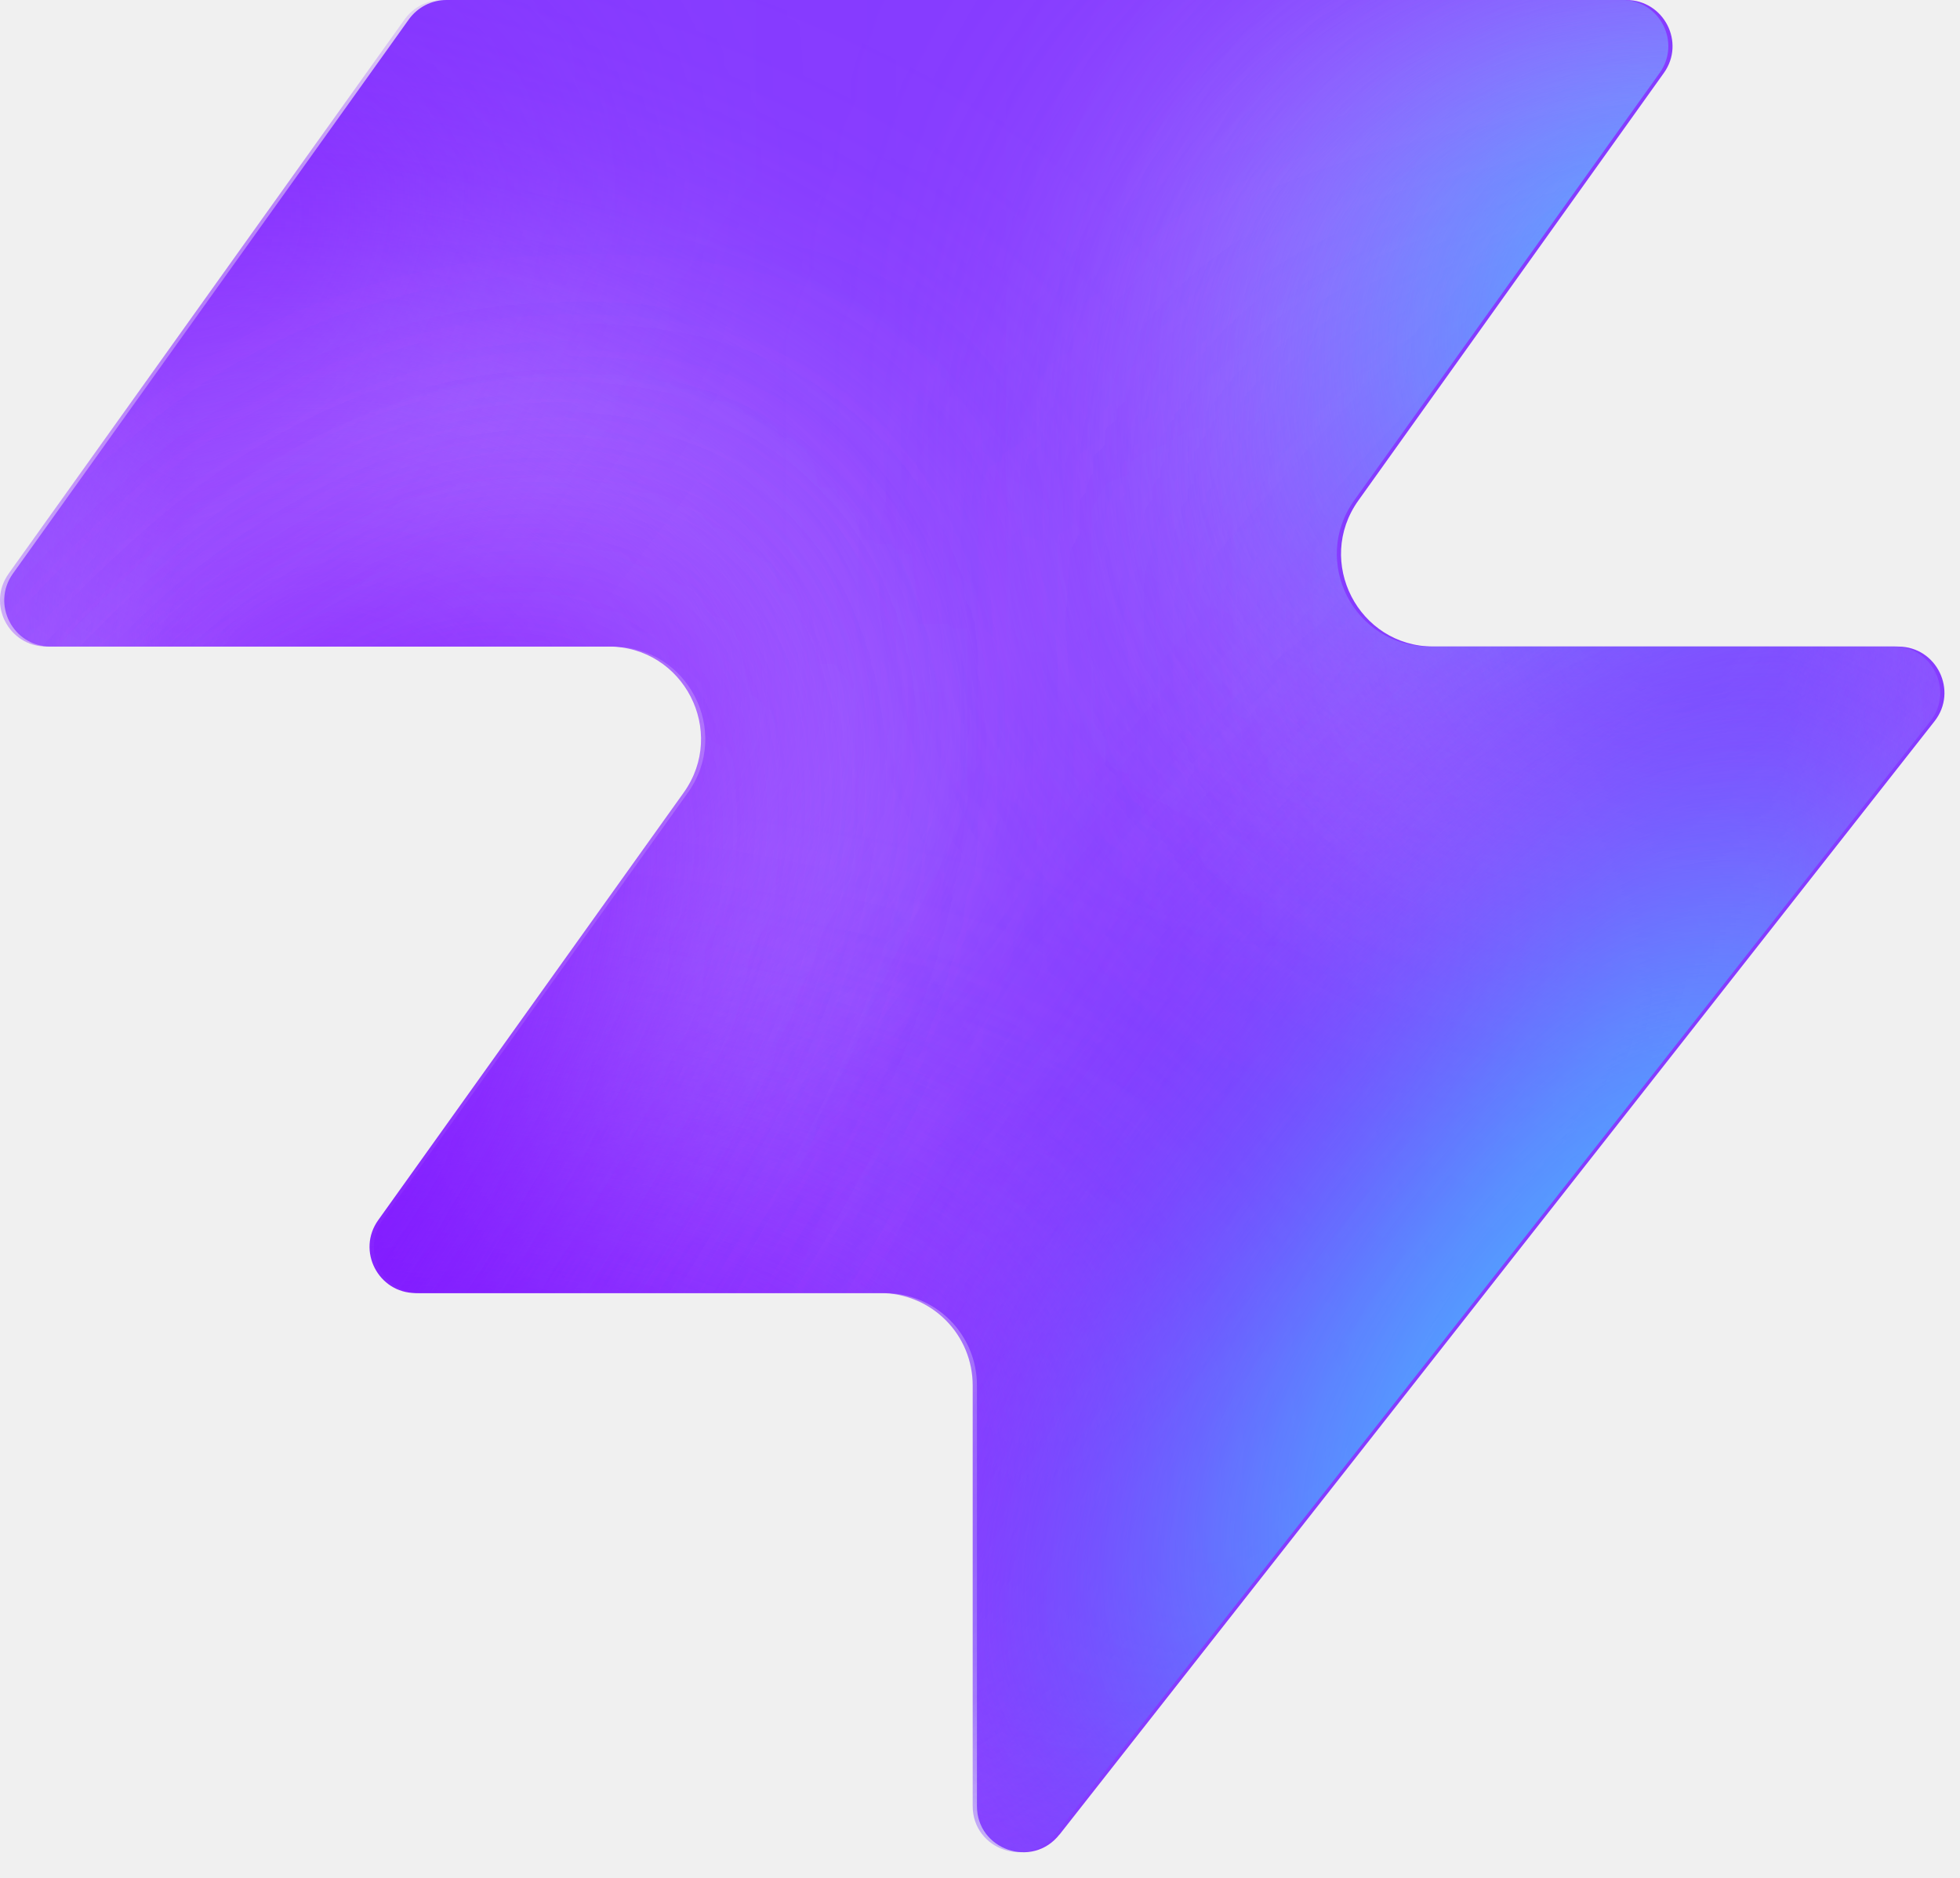
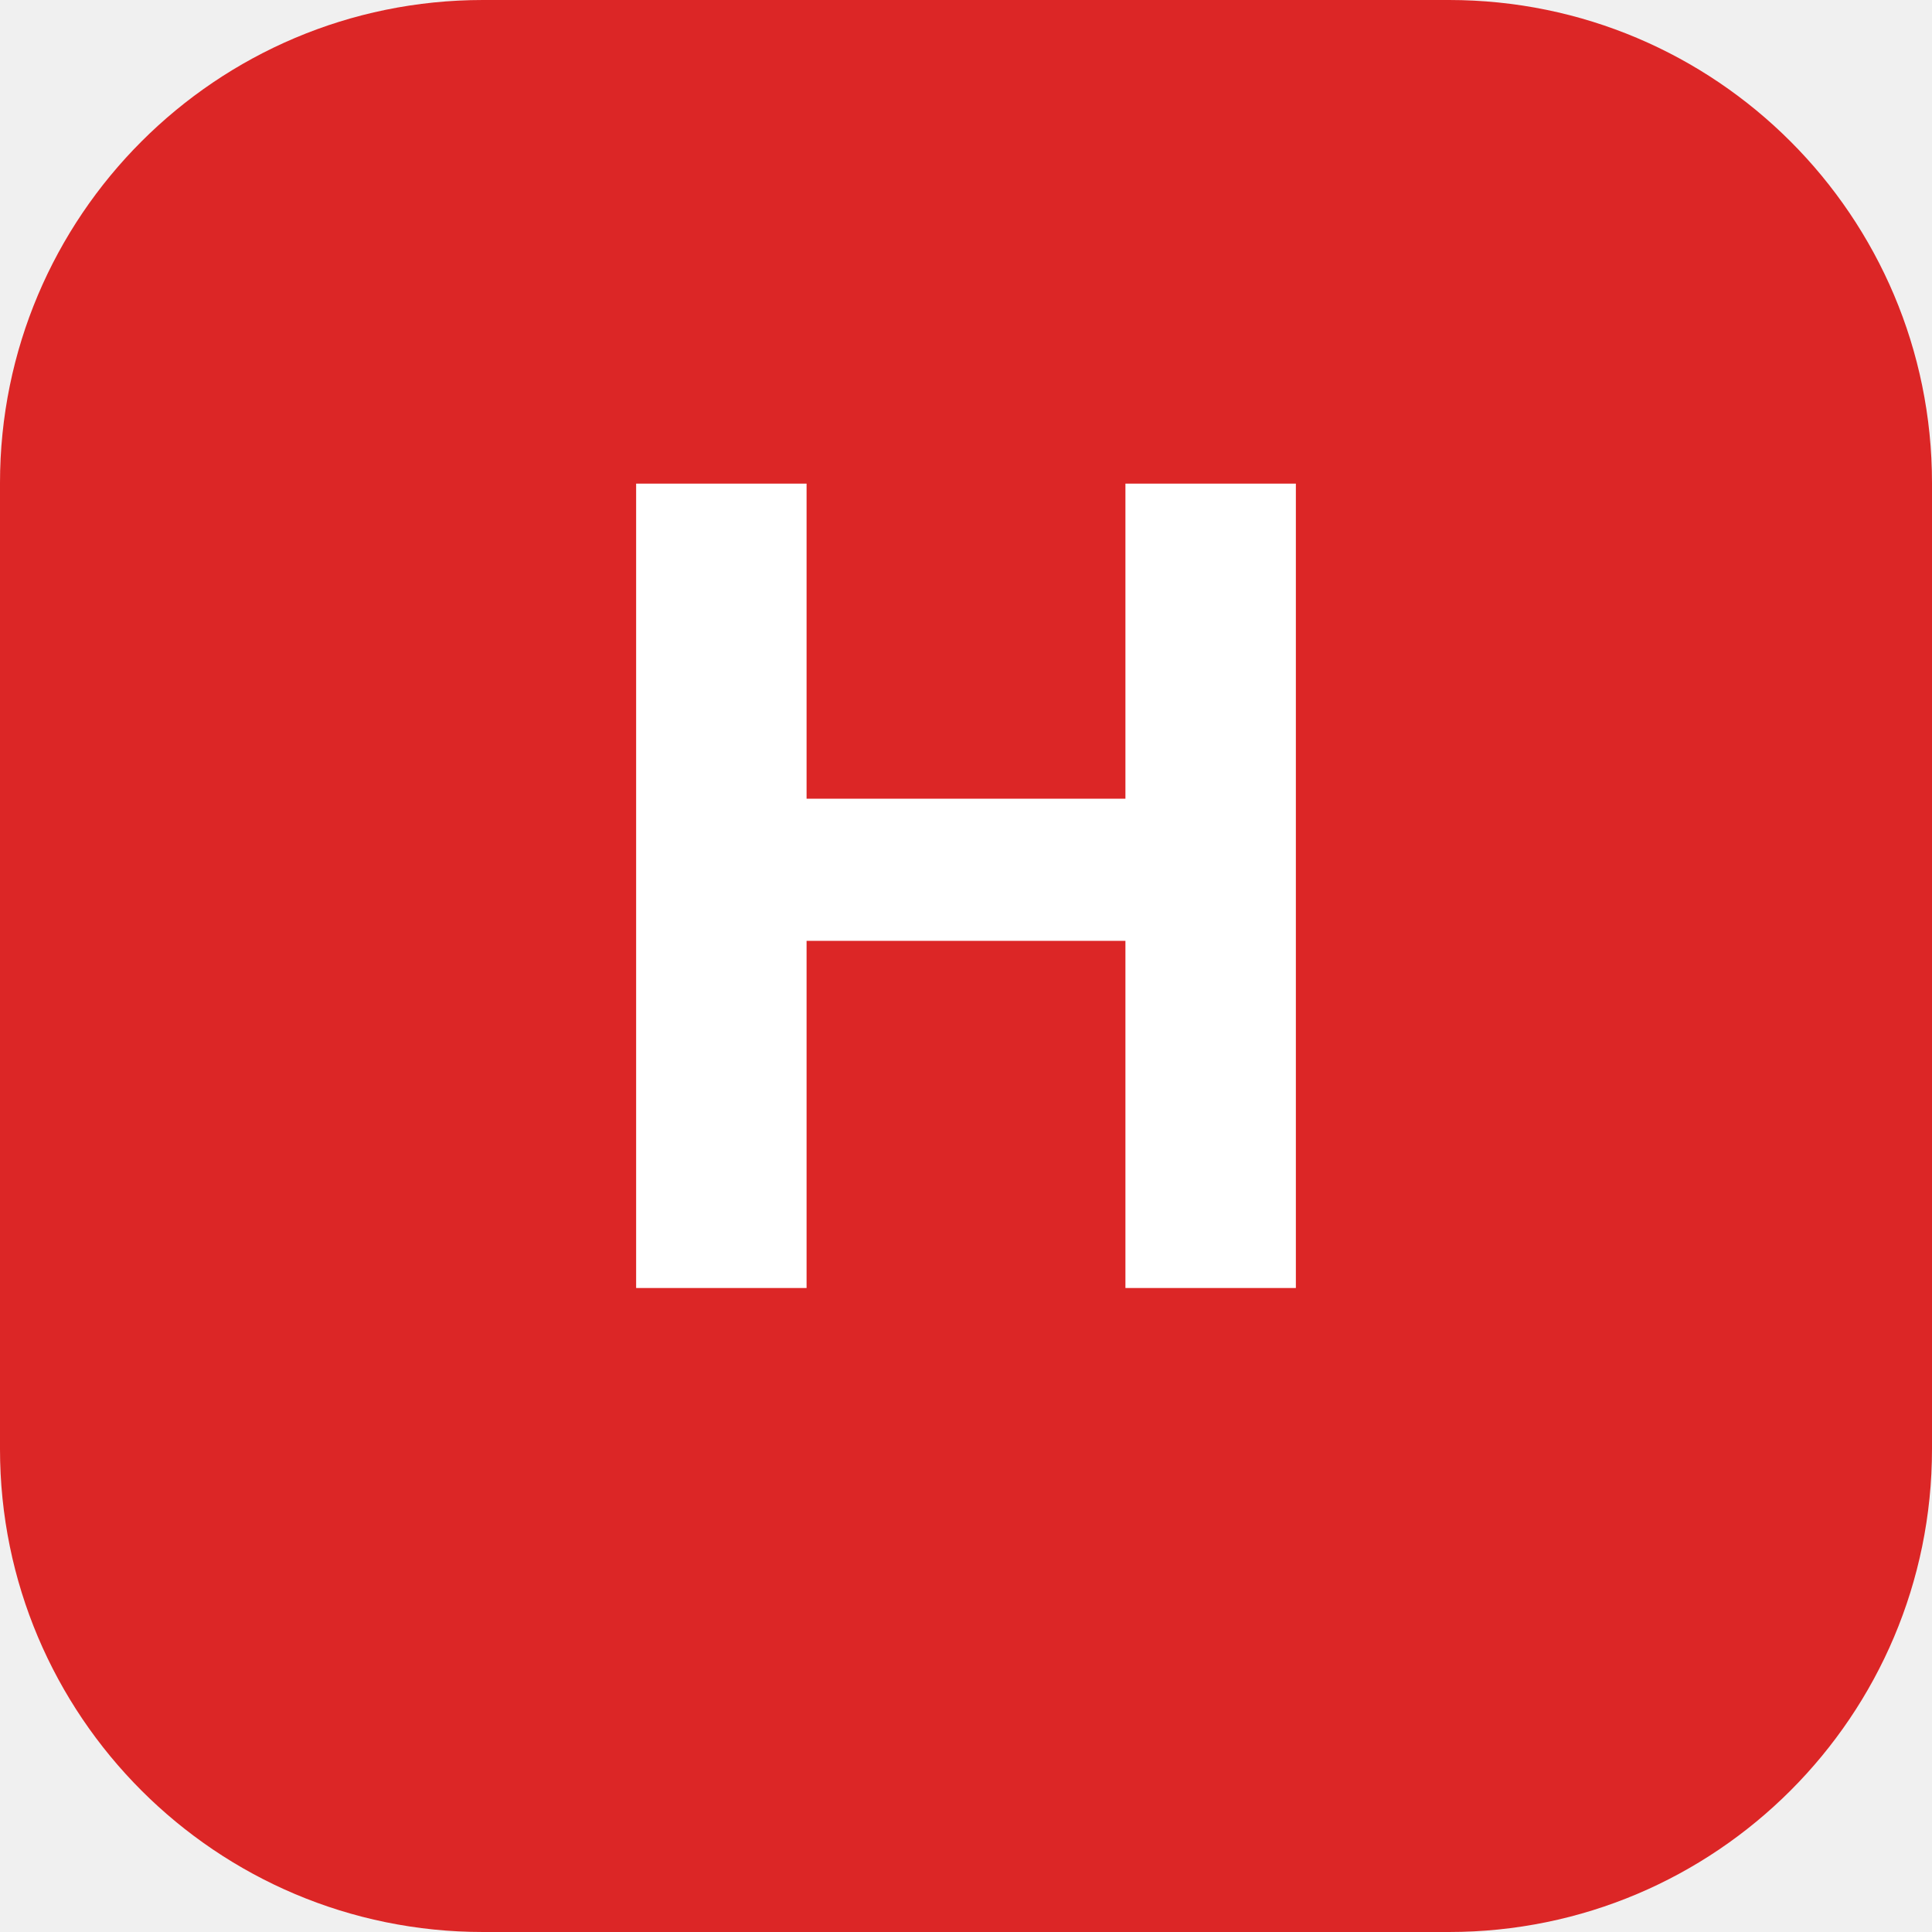
- <svg xmlns="http://www.w3.org/2000/svg" width="48" height="46" fill="none" viewBox="0 0 48 46">
-   <path fill="#863bff" d="M25.946 44.938c-.664.845-2.021.375-2.021-.698V33.937a2.26 2.26 0 0 0-2.262-2.262H10.287c-.92 0-1.456-1.04-.92-1.788l7.48-10.471c1.07-1.497 0-3.578-1.842-3.578H1.237c-.92 0-1.456-1.04-.92-1.788L10.013.474c.214-.297.556-.474.92-.474h28.894c.92 0 1.456 1.04.92 1.788l-7.48 10.471c-1.07 1.498 0 3.579 1.842 3.579h11.377c.943 0 1.473 1.088.89 1.83L25.947 44.94z" style="fill:#863bff;fill:color(display-p3 .525 .23 1);fill-opacity:1" />
-   <mask id="a" width="48" height="46" x="0" y="0" maskUnits="userSpaceOnUse" style="mask-type:alpha">
-     <path fill="#000" d="M25.842 44.938c-.664.844-2.021.375-2.021-.698V33.937a2.26 2.26 0 0 0-2.262-2.262H10.183c-.92 0-1.456-1.04-.92-1.788l7.48-10.471c1.07-1.498 0-3.579-1.842-3.579H1.133c-.92 0-1.456-1.04-.92-1.787L9.91.473c.214-.297.556-.474.92-.474h28.894c.92 0 1.456 1.04.92 1.788l-7.48 10.471c-1.07 1.498 0 3.578 1.842 3.578h11.377c.943 0 1.473 1.088.89 1.832L25.843 44.94z" style="fill:#000;fill-opacity:1" />
-   </mask>
-   <g mask="url(#a)">
-     <g filter="url(#b)">
-       <ellipse cx="5.508" cy="14.704" fill="#ede6ff" rx="5.508" ry="14.704" style="fill:#ede6ff;fill:color(display-p3 .927 .903 1);fill-opacity:1" transform="matrix(.00324 1 1 -.00324 -4.47 31.516)" />
-     </g>
-     <g filter="url(#c)">
-       <ellipse cx="10.399" cy="29.851" fill="#ede6ff" rx="10.399" ry="29.851" style="fill:#ede6ff;fill:color(display-p3 .927 .903 1);fill-opacity:1" transform="matrix(.00324 1 1 -.00324 -39.328 7.883)" />
-     </g>
-     <g filter="url(#d)">
-       <ellipse cx="5.508" cy="30.487" fill="#7e14ff" rx="5.508" ry="30.487" style="fill:#7e14ff;fill:color(display-p3 .492 .077 1);fill-opacity:1" transform="rotate(89.814 -25.913 -14.639)scale(1 -1)" />
-     </g>
-     <g filter="url(#e)">
-       <ellipse cx="5.508" cy="30.599" fill="#7e14ff" rx="5.508" ry="30.599" style="fill:#7e14ff;fill:color(display-p3 .492 .077 1);fill-opacity:1" transform="rotate(89.814 -32.644 -3.334)scale(1 -1)" />
-     </g>
-     <g filter="url(#f)">
-       <ellipse cx="5.508" cy="30.599" fill="#7e14ff" rx="5.508" ry="30.599" style="fill:#7e14ff;fill:color(display-p3 .492 .077 1);fill-opacity:1" transform="matrix(.00324 1 1 -.00324 -34.34 30.47)" />
-     </g>
-     <g filter="url(#g)">
-       <ellipse cx="14.072" cy="22.078" fill="#ede6ff" rx="14.072" ry="22.078" style="fill:#ede6ff;fill:color(display-p3 .927 .903 1);fill-opacity:1" transform="rotate(93.35 24.506 48.493)scale(-1 1)" />
-     </g>
-     <g filter="url(#h)">
-       <ellipse cx="3.47" cy="21.501" fill="#7e14ff" rx="3.47" ry="21.501" style="fill:#7e14ff;fill:color(display-p3 .492 .077 1);fill-opacity:1" transform="rotate(89.009 28.708 47.59)scale(-1 1)" />
-     </g>
-     <g filter="url(#i)">
-       <ellipse cx="3.47" cy="21.501" fill="#7e14ff" rx="3.47" ry="21.501" style="fill:#7e14ff;fill:color(display-p3 .492 .077 1);fill-opacity:1" transform="rotate(89.009 28.708 47.59)scale(-1 1)" />
-     </g>
-     <g filter="url(#j)">
-       <ellipse cx=".387" cy="8.972" fill="#7e14ff" rx="4.407" ry="29.108" style="fill:#7e14ff;fill:color(display-p3 .492 .077 1);fill-opacity:1" transform="rotate(39.51 .387 8.972)" />
-     </g>
-     <g filter="url(#k)">
-       <ellipse cx="47.523" cy="-6.092" fill="#7e14ff" rx="4.407" ry="29.108" style="fill:#7e14ff;fill:color(display-p3 .492 .077 1);fill-opacity:1" transform="rotate(37.892 47.523 -6.092)" />
-     </g>
-     <g filter="url(#l)">
-       <ellipse cx="41.412" cy="6.333" fill="#47bfff" rx="5.971" ry="9.665" style="fill:#47bfff;fill:color(display-p3 .28 .748 1);fill-opacity:1" transform="rotate(37.892 41.412 6.333)" />
-     </g>
-     <g filter="url(#m)">
-       <ellipse cx="-1.879" cy="38.332" fill="#7e14ff" rx="4.407" ry="29.108" style="fill:#7e14ff;fill:color(display-p3 .492 .077 1);fill-opacity:1" transform="rotate(37.892 -1.88 38.332)" />
-     </g>
-     <g filter="url(#n)">
-       <ellipse cx="-1.879" cy="38.332" fill="#7e14ff" rx="4.407" ry="29.108" style="fill:#7e14ff;fill:color(display-p3 .492 .077 1);fill-opacity:1" transform="rotate(37.892 -1.88 38.332)" />
-     </g>
-     <g filter="url(#o)">
-       <ellipse cx="35.651" cy="29.907" fill="#7e14ff" rx="4.407" ry="29.108" style="fill:#7e14ff;fill:color(display-p3 .492 .077 1);fill-opacity:1" transform="rotate(37.892 35.651 29.907)" />
-     </g>
-     <g filter="url(#p)">
-       <ellipse cx="38.418" cy="32.4" fill="#47bfff" rx="5.971" ry="15.297" style="fill:#47bfff;fill:color(display-p3 .28 .748 1);fill-opacity:1" transform="rotate(37.892 38.418 32.4)" />
-     </g>
-   </g>
-   <defs>
-     <filter id="b" width="60.045" height="41.654" x="-19.77" y="16.149" color-interpolation-filters="sRGB" filterUnits="userSpaceOnUse">
-       <feFlood flood-opacity="0" result="BackgroundImageFix" />
-       <feBlend in="SourceGraphic" in2="BackgroundImageFix" result="shape" />
-       <feGaussianBlur result="effect1_foregroundBlur_2002_17158" stdDeviation="7.659" />
-     </filter>
-     <filter id="c" width="90.34" height="51.437" x="-54.613" y="-7.533" color-interpolation-filters="sRGB" filterUnits="userSpaceOnUse">
-       <feFlood flood-opacity="0" result="BackgroundImageFix" />
-       <feBlend in="SourceGraphic" in2="BackgroundImageFix" result="shape" />
-       <feGaussianBlur result="effect1_foregroundBlur_2002_17158" stdDeviation="7.659" />
-     </filter>
-     <filter id="d" width="79.355" height="29.4" x="-49.64" y="2.03" color-interpolation-filters="sRGB" filterUnits="userSpaceOnUse">
-       <feFlood flood-opacity="0" result="BackgroundImageFix" />
-       <feBlend in="SourceGraphic" in2="BackgroundImageFix" result="shape" />
-       <feGaussianBlur result="effect1_foregroundBlur_2002_17158" stdDeviation="4.596" />
-     </filter>
-     <filter id="e" width="79.579" height="29.4" x="-45.045" y="20.029" color-interpolation-filters="sRGB" filterUnits="userSpaceOnUse">
-       <feFlood flood-opacity="0" result="BackgroundImageFix" />
-       <feBlend in="SourceGraphic" in2="BackgroundImageFix" result="shape" />
-       <feGaussianBlur result="effect1_foregroundBlur_2002_17158" stdDeviation="4.596" />
-     </filter>
-     <filter id="f" width="79.579" height="29.4" x="-43.513" y="21.178" color-interpolation-filters="sRGB" filterUnits="userSpaceOnUse">
-       <feFlood flood-opacity="0" result="BackgroundImageFix" />
-       <feBlend in="SourceGraphic" in2="BackgroundImageFix" result="shape" />
-       <feGaussianBlur result="effect1_foregroundBlur_2002_17158" stdDeviation="4.596" />
-     </filter>
-     <filter id="g" width="74.749" height="58.852" x="15.756" y="-17.901" color-interpolation-filters="sRGB" filterUnits="userSpaceOnUse">
-       <feFlood flood-opacity="0" result="BackgroundImageFix" />
-       <feBlend in="SourceGraphic" in2="BackgroundImageFix" result="shape" />
-       <feGaussianBlur result="effect1_foregroundBlur_2002_17158" stdDeviation="7.659" />
-     </filter>
-     <filter id="h" width="61.377" height="25.362" x="23.548" y="2.284" color-interpolation-filters="sRGB" filterUnits="userSpaceOnUse">
-       <feFlood flood-opacity="0" result="BackgroundImageFix" />
-       <feBlend in="SourceGraphic" in2="BackgroundImageFix" result="shape" />
-       <feGaussianBlur result="effect1_foregroundBlur_2002_17158" stdDeviation="4.596" />
-     </filter>
-     <filter id="i" width="61.377" height="25.362" x="23.548" y="2.284" color-interpolation-filters="sRGB" filterUnits="userSpaceOnUse">
-       <feFlood flood-opacity="0" result="BackgroundImageFix" />
-       <feBlend in="SourceGraphic" in2="BackgroundImageFix" result="shape" />
-       <feGaussianBlur result="effect1_foregroundBlur_2002_17158" stdDeviation="4.596" />
-     </filter>
-     <filter id="j" width="56.045" height="63.649" x="-27.636" y="-22.853" color-interpolation-filters="sRGB" filterUnits="userSpaceOnUse">
-       <feFlood flood-opacity="0" result="BackgroundImageFix" />
-       <feBlend in="SourceGraphic" in2="BackgroundImageFix" result="shape" />
-       <feGaussianBlur result="effect1_foregroundBlur_2002_17158" stdDeviation="4.596" />
-     </filter>
-     <filter id="k" width="54.814" height="64.646" x="20.116" y="-38.415" color-interpolation-filters="sRGB" filterUnits="userSpaceOnUse">
-       <feFlood flood-opacity="0" result="BackgroundImageFix" />
-       <feBlend in="SourceGraphic" in2="BackgroundImageFix" result="shape" />
-       <feGaussianBlur result="effect1_foregroundBlur_2002_17158" stdDeviation="4.596" />
-     </filter>
-     <filter id="l" width="33.541" height="35.313" x="24.641" y="-11.323" color-interpolation-filters="sRGB" filterUnits="userSpaceOnUse">
-       <feFlood flood-opacity="0" result="BackgroundImageFix" />
-       <feBlend in="SourceGraphic" in2="BackgroundImageFix" result="shape" />
-       <feGaussianBlur result="effect1_foregroundBlur_2002_17158" stdDeviation="4.596" />
-     </filter>
-     <filter id="m" width="54.814" height="64.646" x="-29.286" y="6.009" color-interpolation-filters="sRGB" filterUnits="userSpaceOnUse">
-       <feFlood flood-opacity="0" result="BackgroundImageFix" />
-       <feBlend in="SourceGraphic" in2="BackgroundImageFix" result="shape" />
-       <feGaussianBlur result="effect1_foregroundBlur_2002_17158" stdDeviation="4.596" />
-     </filter>
-     <filter id="n" width="54.814" height="64.646" x="-29.286" y="6.009" color-interpolation-filters="sRGB" filterUnits="userSpaceOnUse">
-       <feFlood flood-opacity="0" result="BackgroundImageFix" />
-       <feBlend in="SourceGraphic" in2="BackgroundImageFix" result="shape" />
-       <feGaussianBlur result="effect1_foregroundBlur_2002_17158" stdDeviation="4.596" />
-     </filter>
-     <filter id="o" width="54.814" height="64.646" x="8.244" y="-2.416" color-interpolation-filters="sRGB" filterUnits="userSpaceOnUse">
-       <feFlood flood-opacity="0" result="BackgroundImageFix" />
-       <feBlend in="SourceGraphic" in2="BackgroundImageFix" result="shape" />
-       <feGaussianBlur result="effect1_foregroundBlur_2002_17158" stdDeviation="4.596" />
-     </filter>
-     <filter id="p" width="39.409" height="43.623" x="18.713" y="10.588" color-interpolation-filters="sRGB" filterUnits="userSpaceOnUse">
-       <feFlood flood-opacity="0" result="BackgroundImageFix" />
-       <feBlend in="SourceGraphic" in2="BackgroundImageFix" result="shape" />
-       <feGaussianBlur result="effect1_foregroundBlur_2002_17158" stdDeviation="4.596" />
-     </filter>
-   </defs>
+ <svg xmlns="http://www.w3.org/2000/svg" width="48" height="48" viewBox="0 0 48 48" fill="none">
+   <rect width="48" height="48" rx="12" fill="#dc2626" />
+   <text x="24" y="32" text-anchor="middle" fill="white" font-family="system-ui, sans-serif" font-size="28" font-weight="bold">H</text>
</svg>
